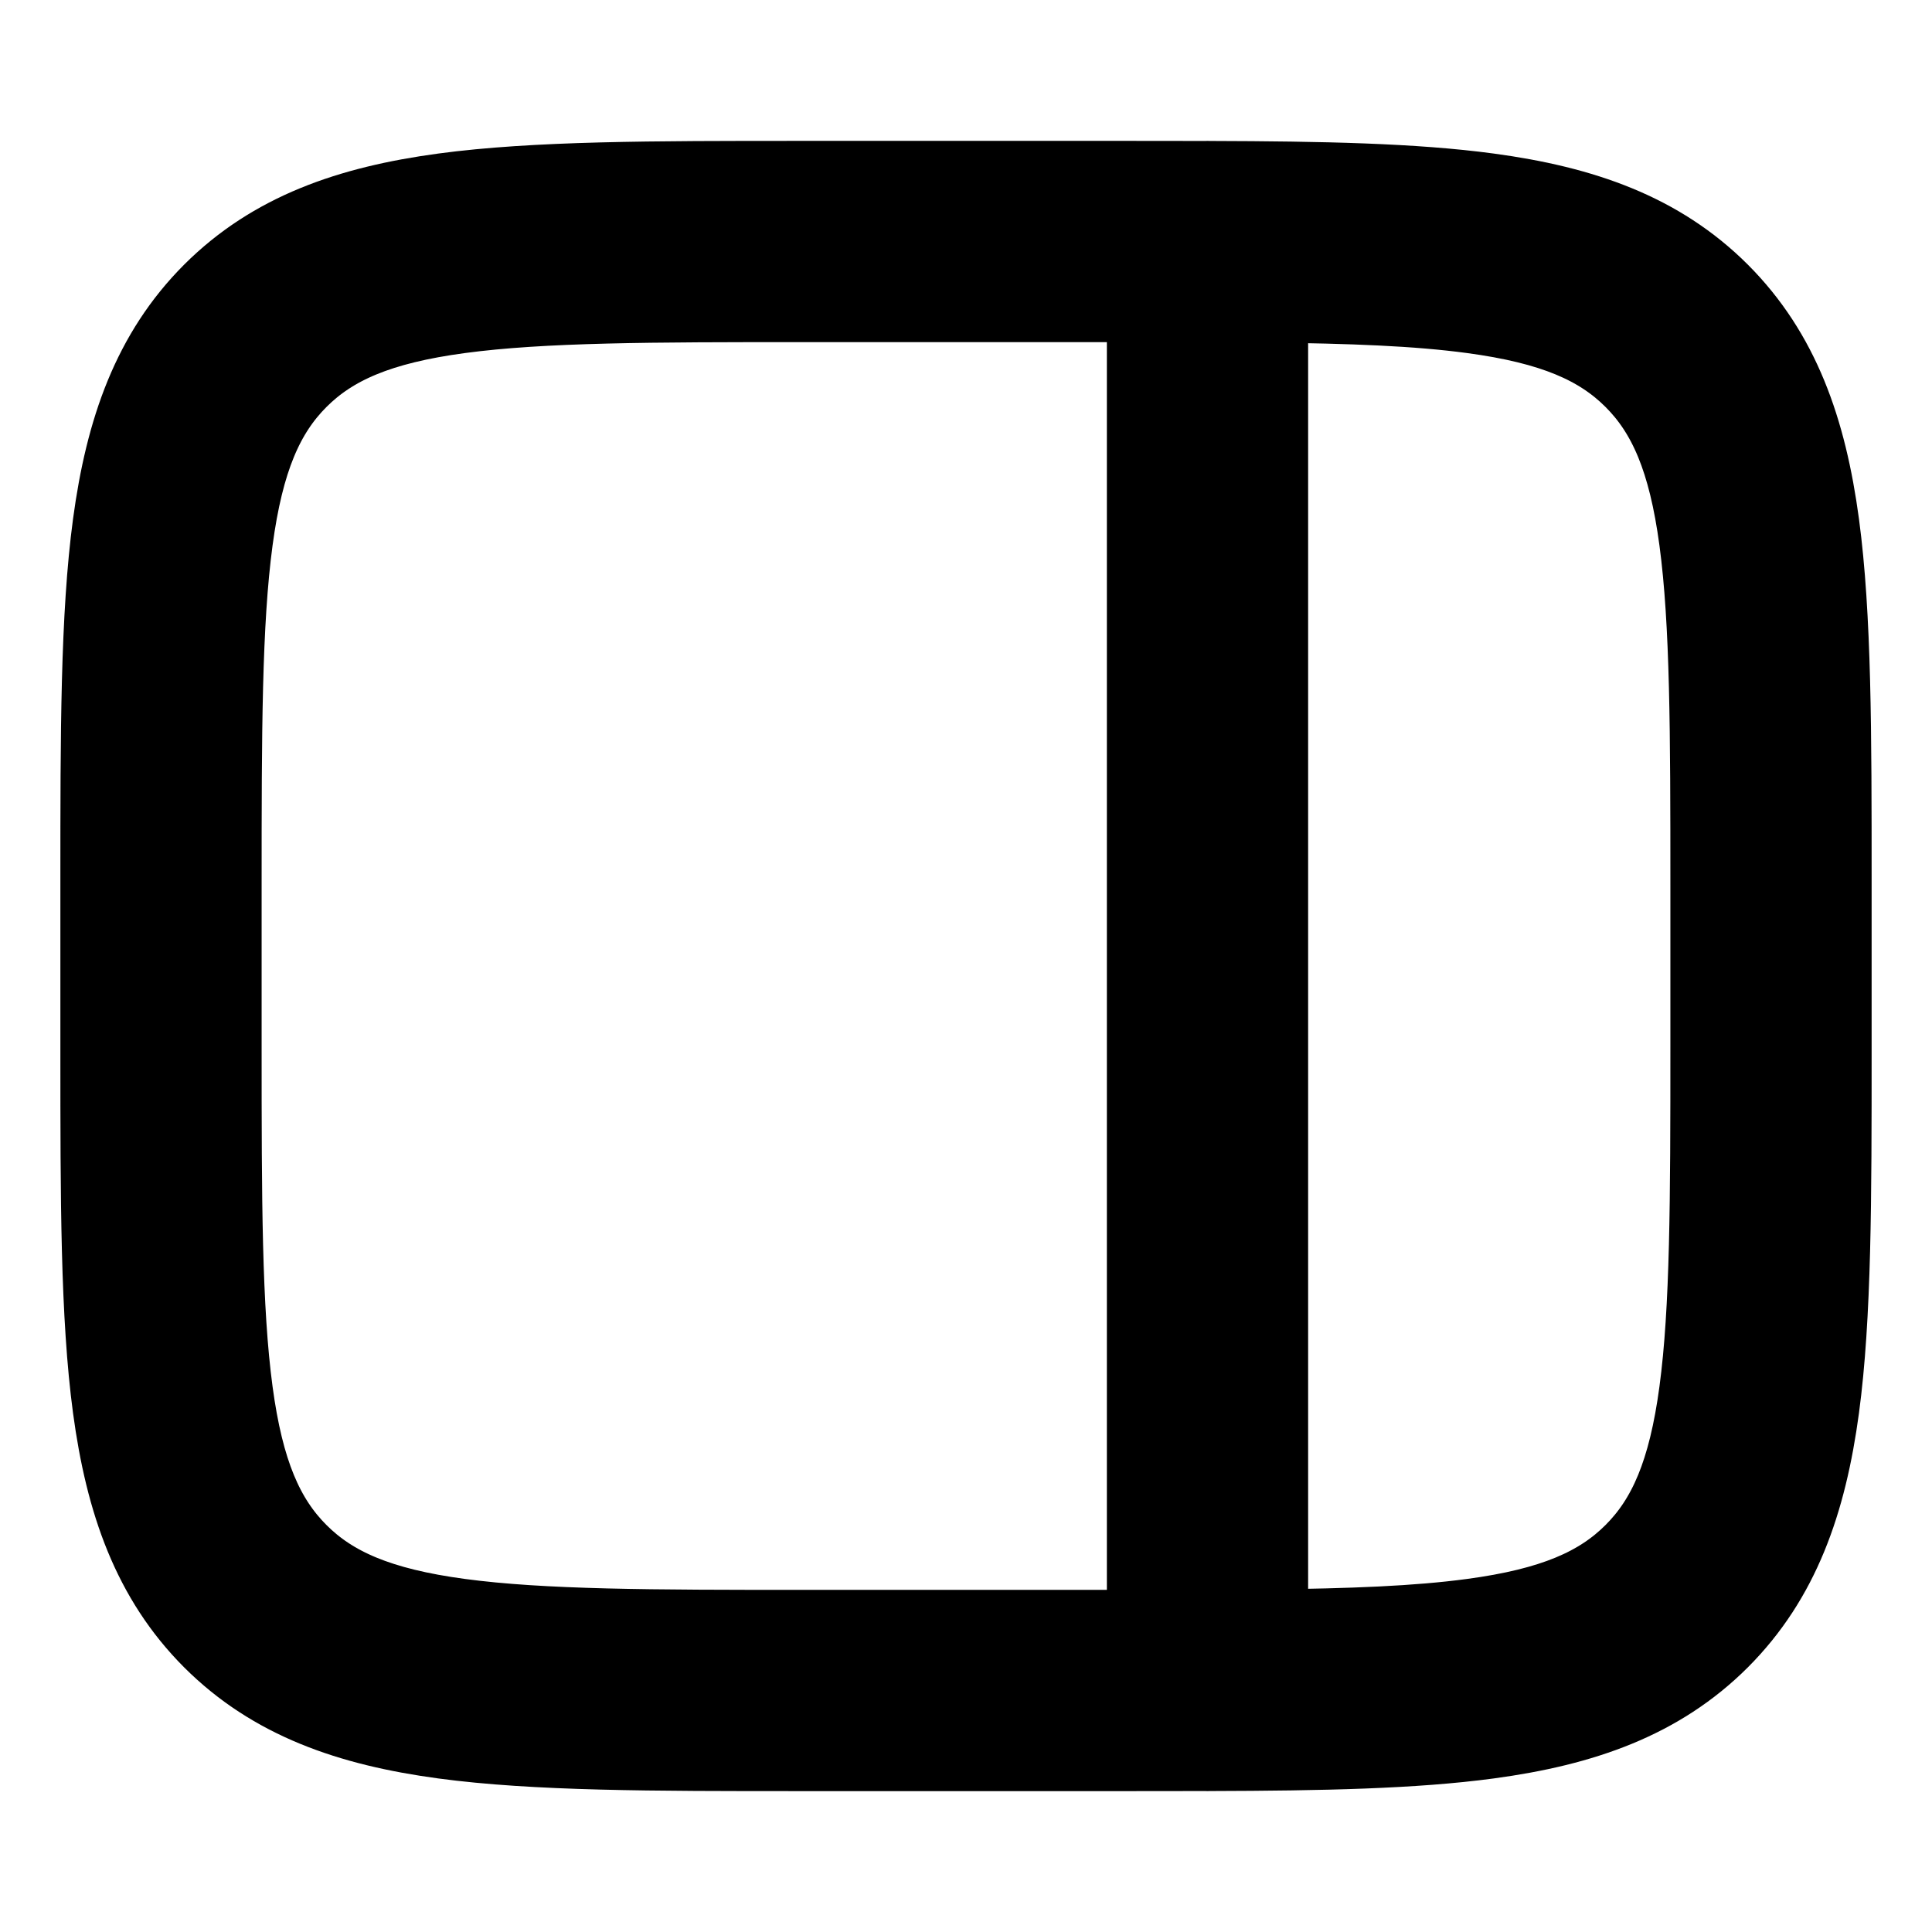
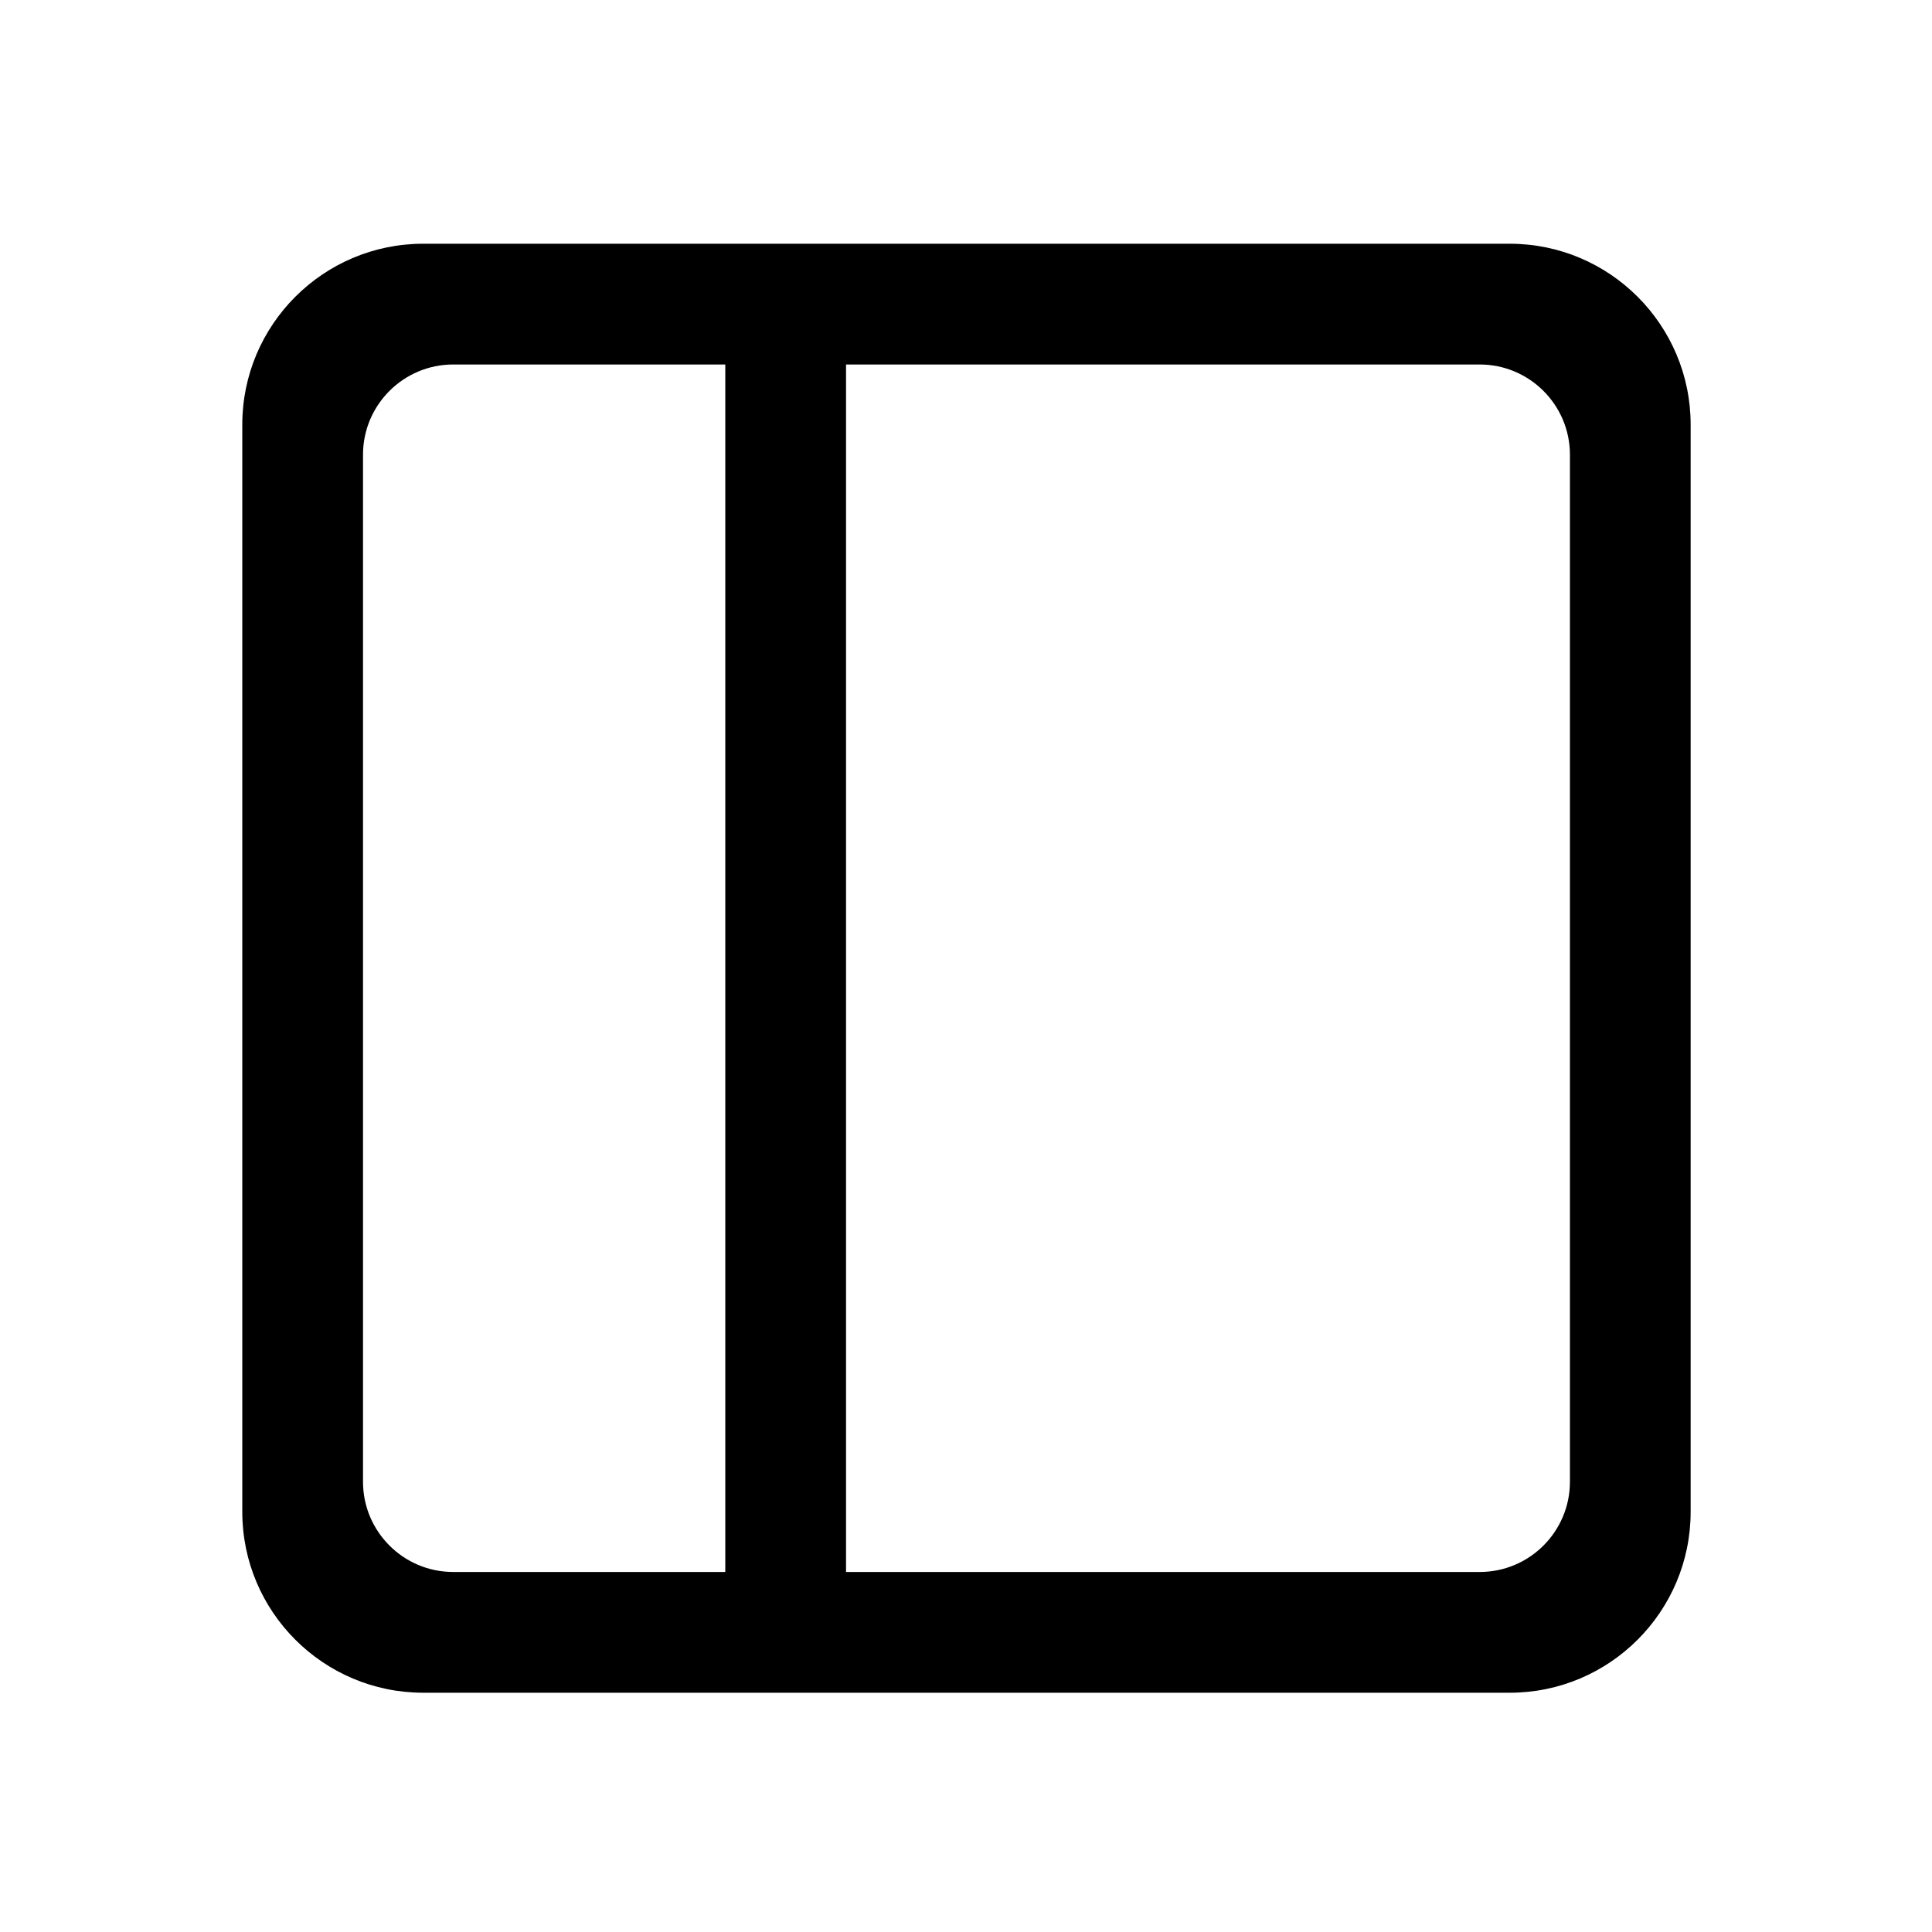
- <svg xmlns="http://www.w3.org/2000/svg" width="800px" height="800px" viewBox="0 0 24 24" fill="none" stroke="#000000">
-   <g id="SVGRepo_bgCarrier" stroke-width="0" />
-   <g id="SVGRepo_tracerCarrier" stroke-linecap="round" stroke-linejoin="round" />
-   <g id="SVGRepo_iconCarrier">
-     <path fill-rule="evenodd" clip-rule="evenodd" d="M9.944 2.25C8.106 2.25 6.65 2.25 5.511 2.403C4.339 2.561 3.39 2.893 2.641 3.641C1.893 4.39 1.561 5.339 1.403 6.511C1.25 7.65 1.25 9.106 1.25 10.944V13.056C1.25 14.894 1.25 16.35 1.403 17.489C1.561 18.661 1.893 19.61 2.641 20.359C3.39 21.107 4.339 21.439 5.511 21.597C6.65 21.75 8.106 21.75 9.944 21.75H14.056C14.371 21.75 14.674 21.75 14.966 21.749C14.977 21.75 14.989 21.75 15 21.75C15.013 21.75 15.026 21.75 15.038 21.749C16.422 21.745 17.561 21.722 18.489 21.597C19.661 21.439 20.61 21.107 21.359 20.359C22.107 19.61 22.439 18.661 22.597 17.489C22.75 16.35 22.75 14.894 22.75 13.056V10.944C22.75 9.106 22.75 7.65 22.597 6.511C22.439 5.339 22.107 4.39 21.359 3.641C20.61 2.893 19.661 2.561 18.489 2.403C17.561 2.278 16.422 2.255 15.038 2.251C15.026 2.25 15.013 2.25 15 2.25C14.989 2.25 14.977 2.25 14.966 2.251C14.674 2.25 14.371 2.25 14.056 2.25H9.944ZM14.25 3.75C14.168 3.75 14.084 3.75 14 3.75H10C8.093 3.75 6.739 3.752 5.711 3.89C4.705 4.025 4.125 4.279 3.702 4.702C3.279 5.125 3.025 5.705 2.89 6.711C2.752 7.739 2.75 9.093 2.75 11V13C2.75 14.907 2.752 16.262 2.89 17.289C3.025 18.295 3.279 18.875 3.702 19.298C4.125 19.721 4.705 19.975 5.711 20.11C6.739 20.248 8.093 20.25 10 20.25H14C14.084 20.25 14.168 20.25 14.25 20.25L14.25 3.75ZM15.75 20.244C16.784 20.233 17.608 20.202 18.289 20.11C19.295 19.975 19.875 19.721 20.298 19.298C20.721 18.875 20.975 18.295 21.11 17.289C21.248 16.262 21.25 14.907 21.25 13V11C21.25 9.093 21.248 7.739 21.11 6.711C20.975 5.705 20.721 5.125 20.298 4.702C19.875 4.279 19.295 4.025 18.289 3.89C17.608 3.798 16.784 3.767 15.75 3.756L15.75 20.244Z" fill="#000000" />
+ <svg xmlns="http://www.w3.org/2000/svg" fill="#000000" width="800px" height="800px" viewBox="0 0 64 64" version="1.1" xml:space="preserve" style="fill-rule:evenodd;clip-rule:evenodd;stroke-linejoin:round;stroke-miterlimit:2;">
+   <rect id="Icons" x="0" y="-64" width="1280" height="800" style="fill:none;" />
+   <g id="Icons1">
+     <g id="Strike">
+ 
+ </g>
+     <g id="H1">
+ 
+ </g>
+     <g id="H2">
+ 
+ </g>
+     <g id="H3">
+ 
+ </g>
+     <g id="list-ul">
+ 
+ </g>
+     <g id="hamburger-1">
+ 
+ </g>
+     <g id="hamburger-2">
+ 
+ </g>
+     <g id="list-ol">
+ 
+ </g>
+     <g id="list-task">
+ 
+ </g>
+     <g id="trash">
+ 
+ </g>
+     <g id="vertical-menu">
+ 
+ </g>
+     <g id="horizontal-menu">
+ 
+ </g>
+     <g id="sidebar-2">
+ 
+ </g>
+     <g id="Pen">
+ 
+ </g>
+     <g id="Pen1">
+ 
+ </g>
+     <g id="clock">
+ 
+ </g>
+     <g id="external-link">
+ 
+ </g>
+     <g id="hr">
+ 
+ </g>
+     <g id="info">
+ 
+ </g>
+     <g id="warning">
+ 
+ </g>
+     <g id="plus-circle">
+ 
+ </g>
+     <g id="minus-circle">
+ 
+ </g>
+     <g id="vue">
+ 
+ </g>
+     <g id="cog">
+ 
+ </g>
+     <g id="logo">
+ 
+ </g>
+     <g id="radio-check">
+ 
+ </g>
+     <g id="eye-slash">
+ 
+ </g>
+     <g id="eye">
+ 
+ </g>
+     <g id="toggle-off">
+ 
+ </g>
+     <path id="sidebar" d="M50.01,56.074l-35.989,0c-3.309,0 -5.995,-2.686 -5.995,-5.995l0,-36.011c0,-3.308 2.686,-5.994 5.995,-5.994l35.989,0c3.309,0 5.995,2.686 5.995,5.994l0,36.011c0,3.309 -2.686,5.995 -5.995,5.995Zm-25.984,-4l0,-40l-9.012,0c-1.65,0.001 -2.989,1.34 -2.989,2.989l0,34.022c0,1.649 1.339,2.989 2.989,2.989l9.012,0Zm24.991,-40l-20.991,0l0,40l20.991,0c1.65,0 2.989,-1.34 2.989,-2.989l0,-34.022c0,-1.649 -1.339,-2.988 -2.989,-2.989Z" />
+     <g id="shredder">
+ 
+ </g>
+     <g id="spinner--loading--dots-">
+ 
+ </g>
+     <g id="react">
+ 
+ </g>
+     <g id="check-selected">
+ 
+ </g>
+     <g id="turn-off">
+ 
+ </g>
+     <g id="code-block">
+ 
+ </g>
+     <g id="user">
+ 
+ </g>
+     <g id="coffee-bean">
+ 
+ </g>
+     <g id="coffee-beans">
+       <g id="coffee-bean1">
+ 
+ </g>
+     </g>
+     <g id="coffee-bean-filled">
+ 
+ </g>
+     <g id="coffee-beans-filled">
+       <g id="coffee-bean2">
+ 
+ </g>
+     </g>
+     <g id="clipboard">
+ 
+ </g>
+     <g id="clipboard-paste">
+ 
+ </g>
+     <g id="clipboard-copy">
+ 
+ </g>
+     <g id="Layer1">
+ 
+ </g>
  </g>
</svg>
